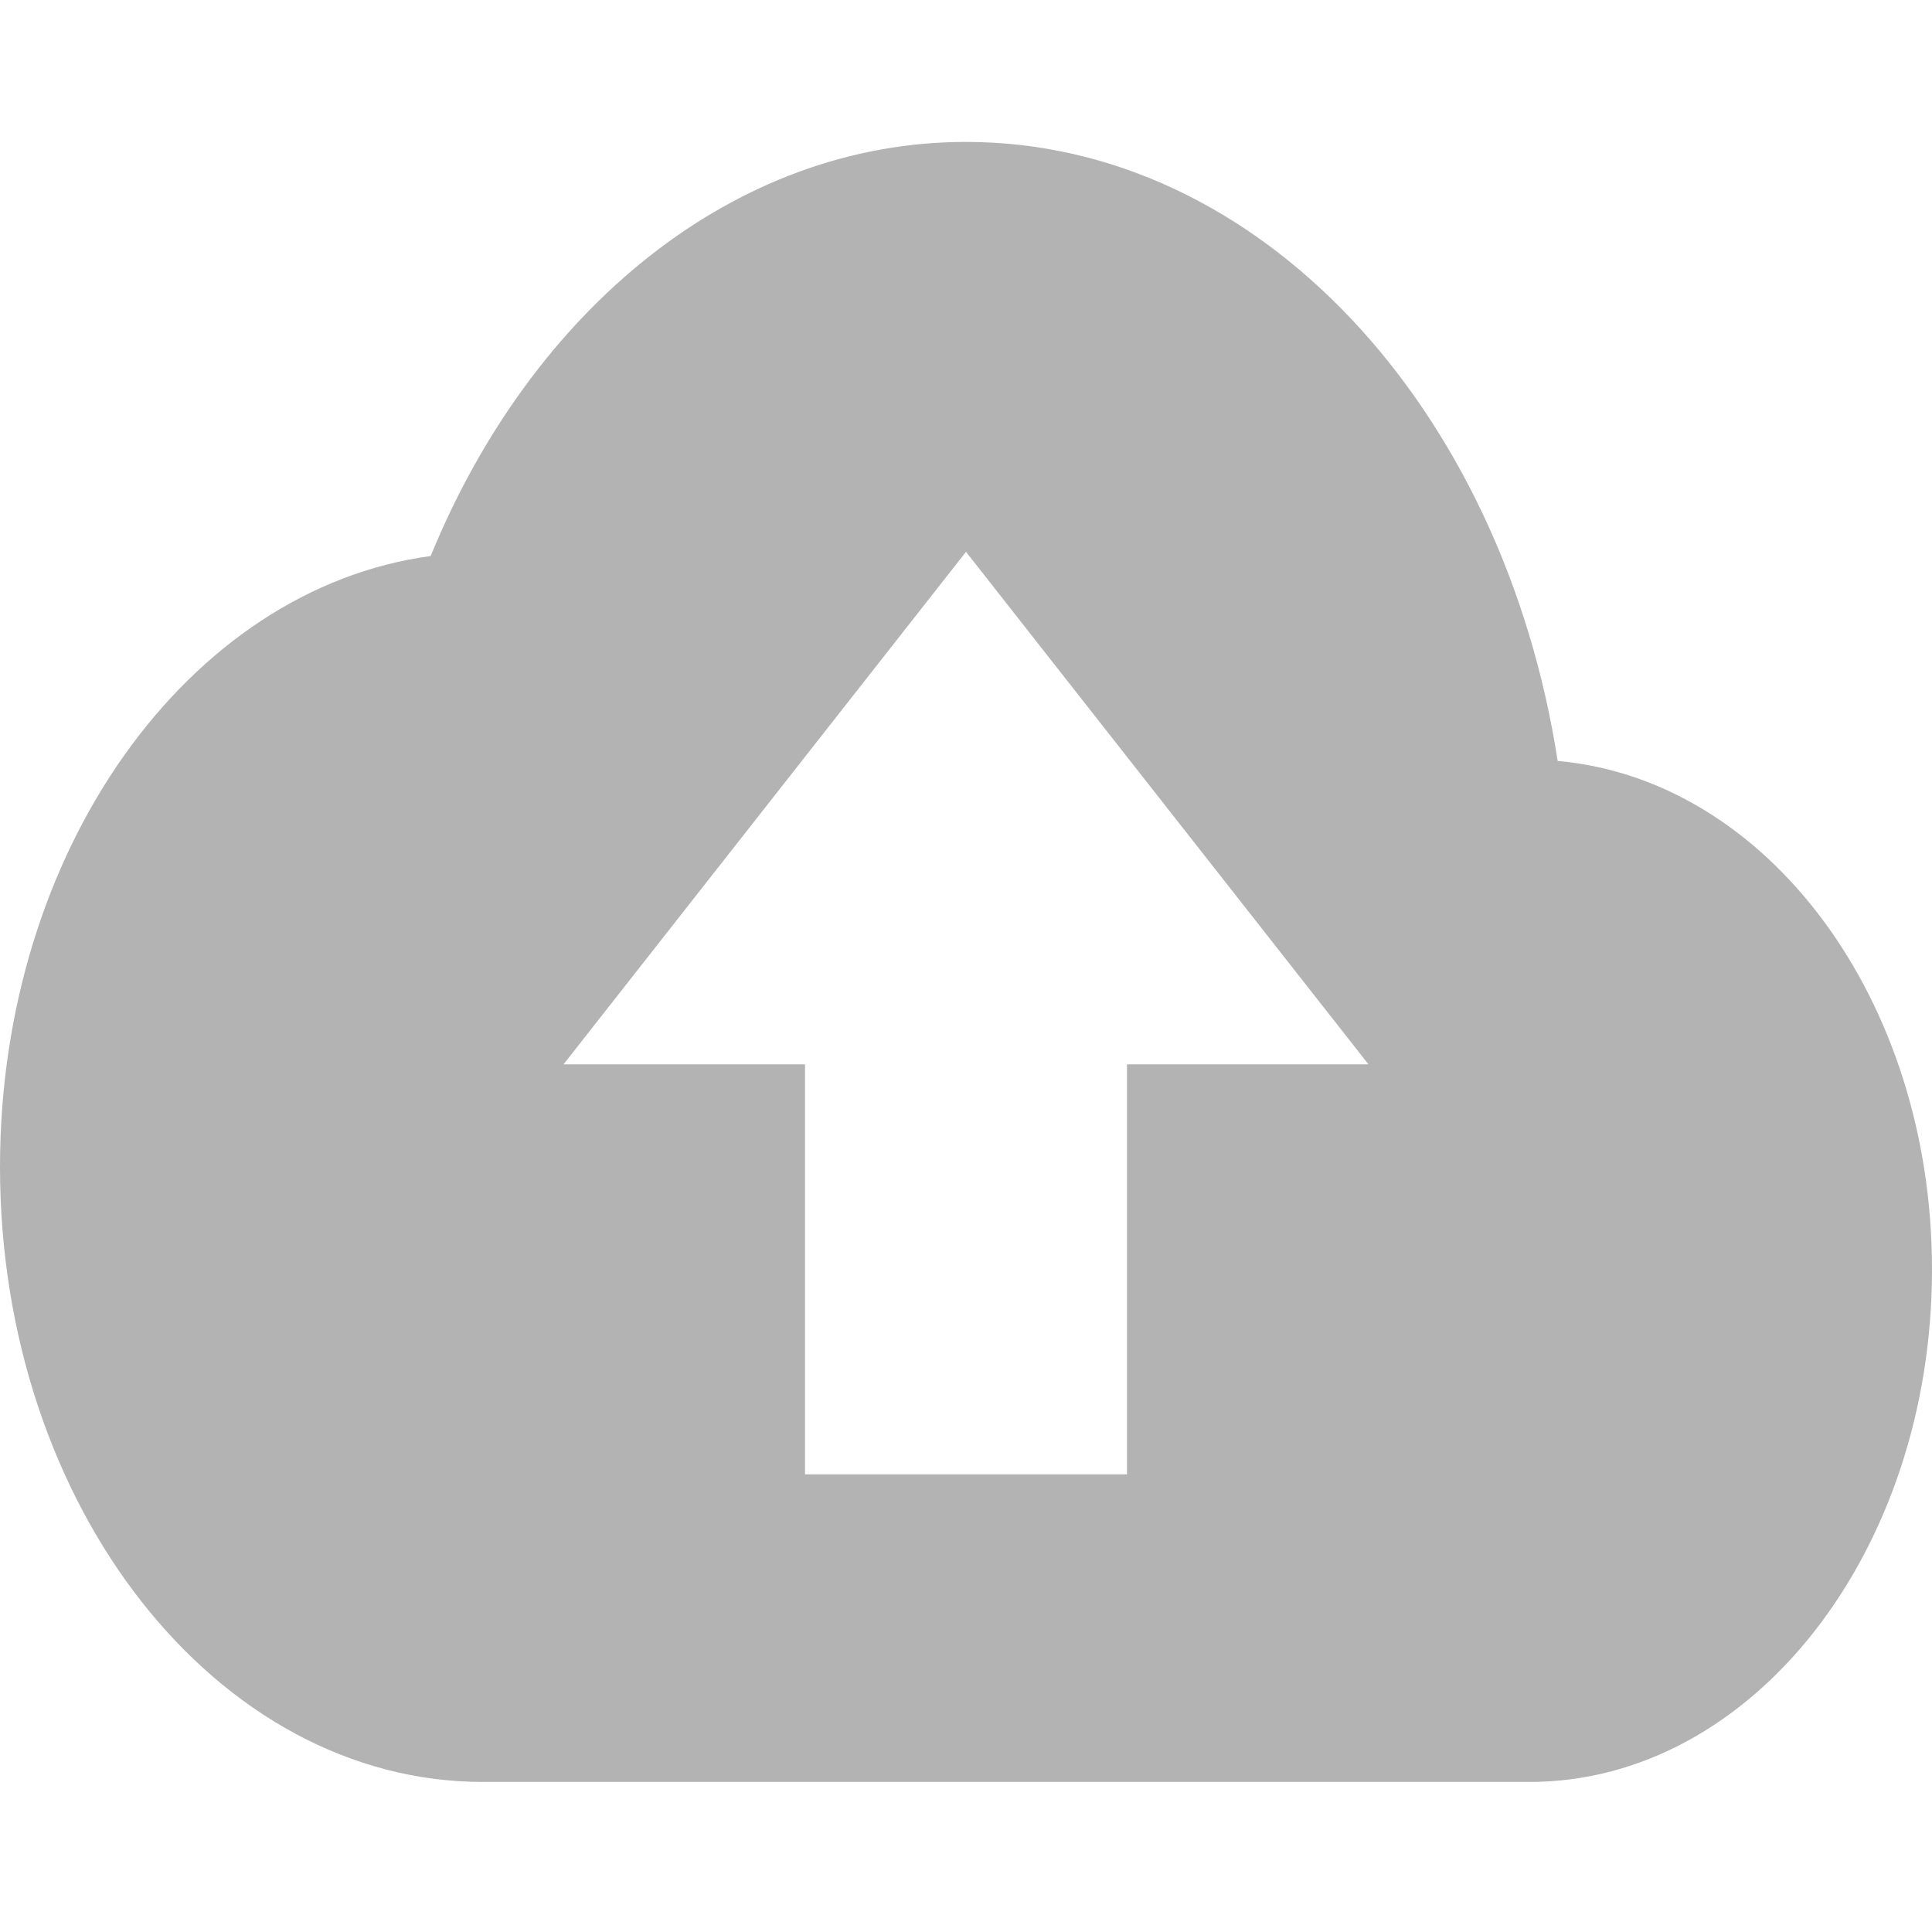
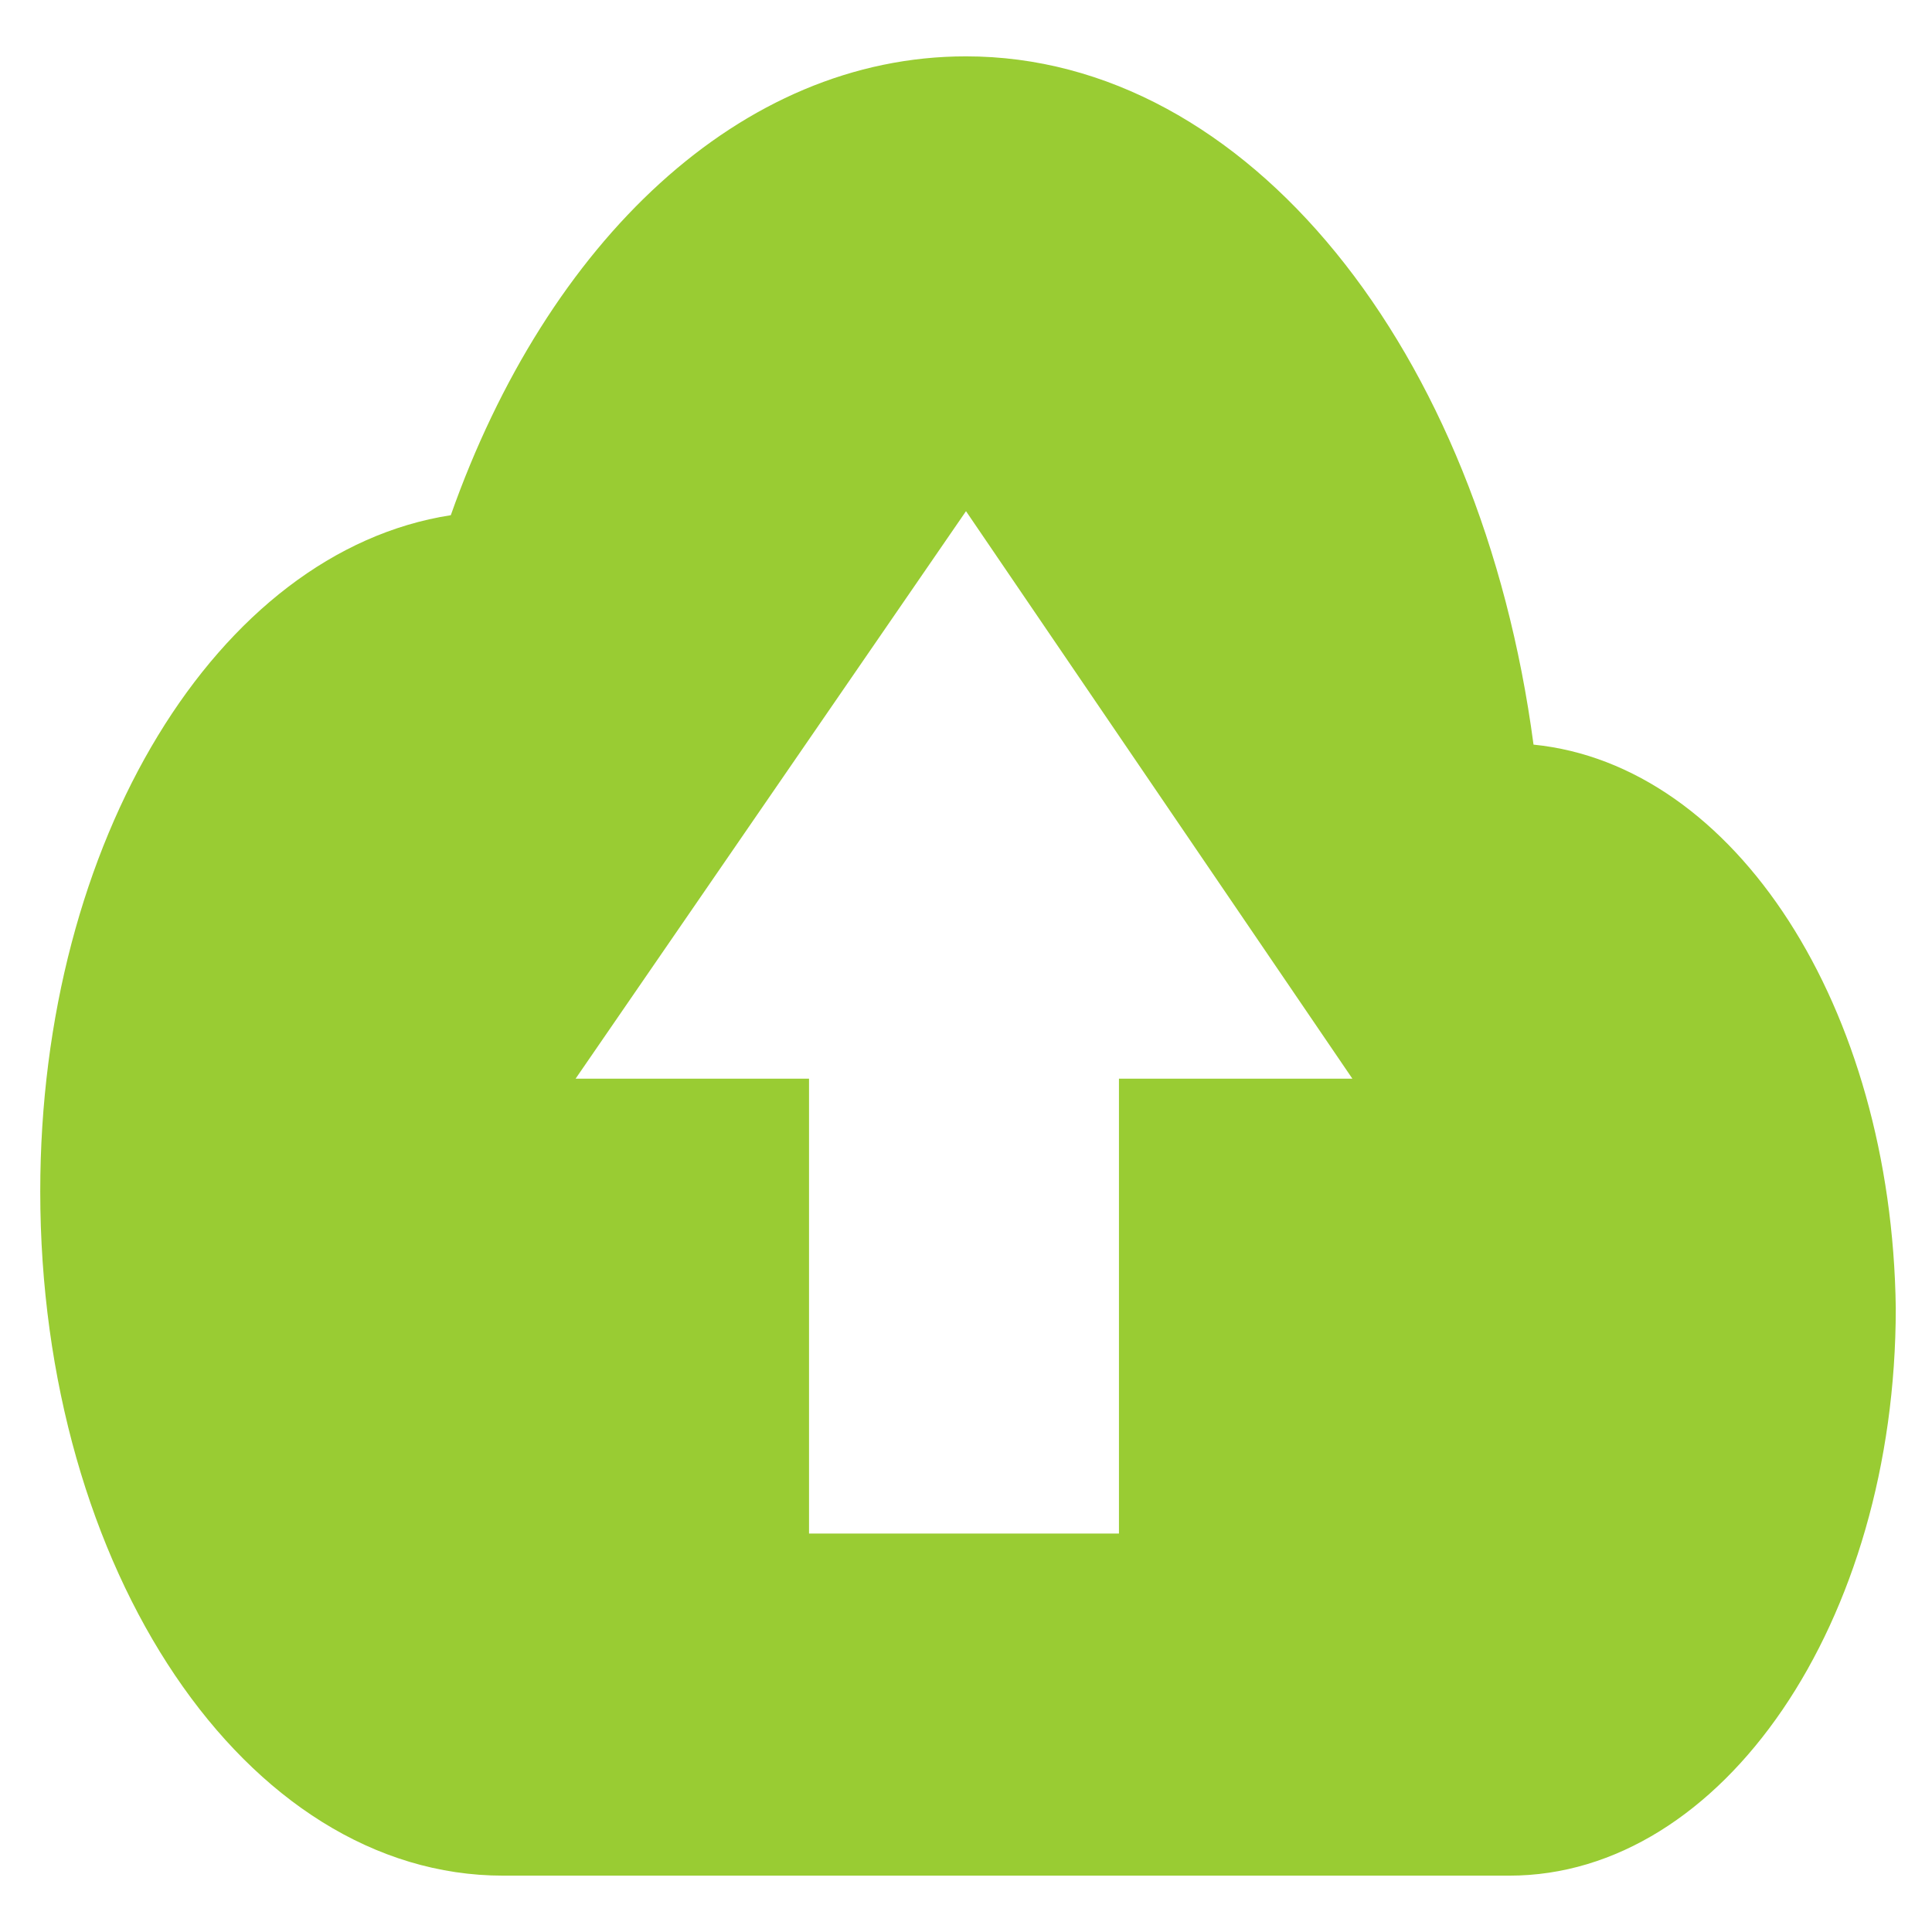
- <svg xmlns="http://www.w3.org/2000/svg" fill="#000000" height="48" viewBox="0 0 24 24" width="48" id="svg2" version="1.1">
-   <defs id="defs10" />
-   <path d="M0 0h24v24H0z" fill="none" id="path4" />
-   <path d="M 19.35,9.453 C 18.67,5.061 15.64,1.763 12,1.763 c -2.89,0 -5.4,2.088 -6.65,5.144 C 2.34,7.314 0,10.561 0,14.496 c 0,4.215 2.69,7.64 6,7.64 l 13,0 c 2.76,0 5,-2.852 5,-6.367 0,-3.362 -2.05,-6.086 -4.65,-6.316 z M 14,13.222 l 0,5.093 -4,0 0,-5.093 -3,0 5,-6.367 5,6.367 -3,0 z" id="path6" style="fill:#b3b3b3" />
+ <svg xmlns="http://www.w3.org/2000/svg" version="1.1" id="svg2" x="0px" y="0px" viewBox="0 0 48 48" style="enable-background:new 0 0 48 48;" xml:space="preserve">
+   <style type="text/css">
+ 	.st0{fill:none;}
+ 	.st1{fill:#99CC33;}
+ </style>
+   <path id="path4" class="st0" d="M0,0h48v48H0V0z" />
+   <path id="path6" class="st1" d="M38.1,18.5C36.8,8.7,31,1.4,24,1.4c-5.6,0-10.4,4.6-12.8,11.4  C5.4,13.7,1,20.9,1,29.6C1,39,6.1,46.6,12.5,46.6h25c5.3,0,9.6-6.3,9.6-14.1C47,25,43.1,19,38.1,18.5z M27.8,26.8v11.3h-7.7V26.8  h-5.8L24,12.7l9.6,14.1C33.6,26.8,27.8,26.8,27.8,26.8z" />
</svg>
